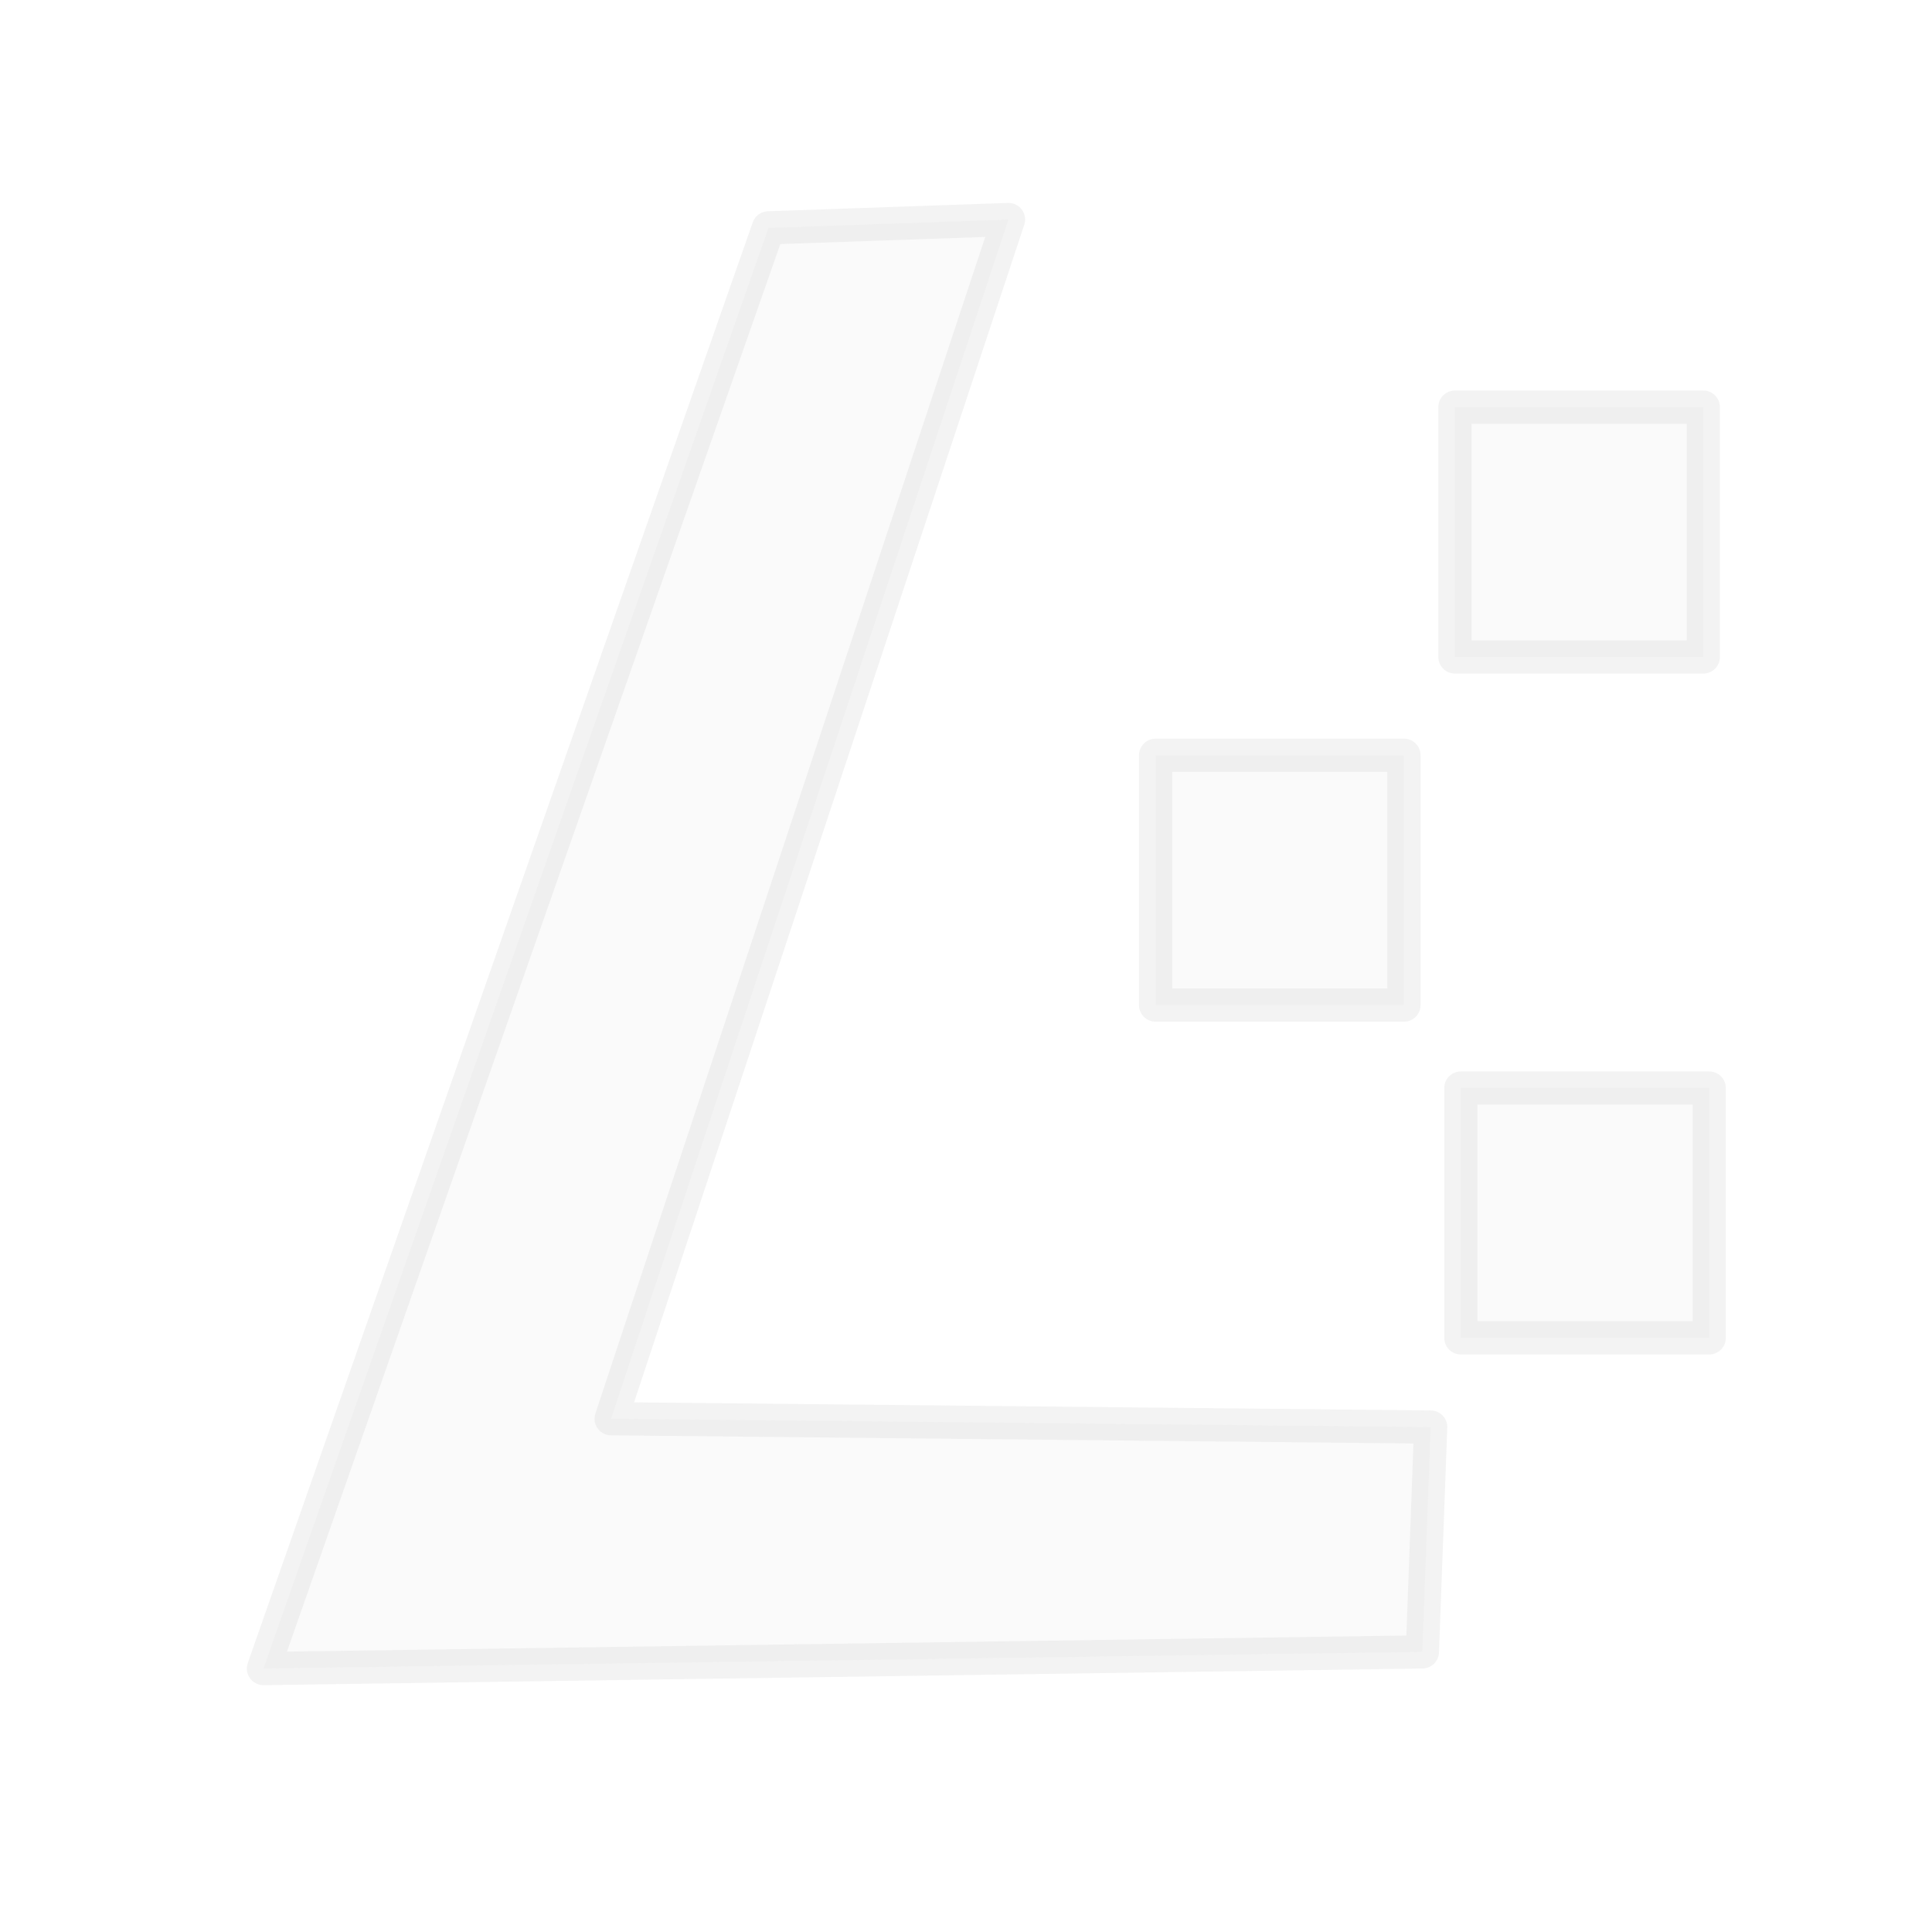
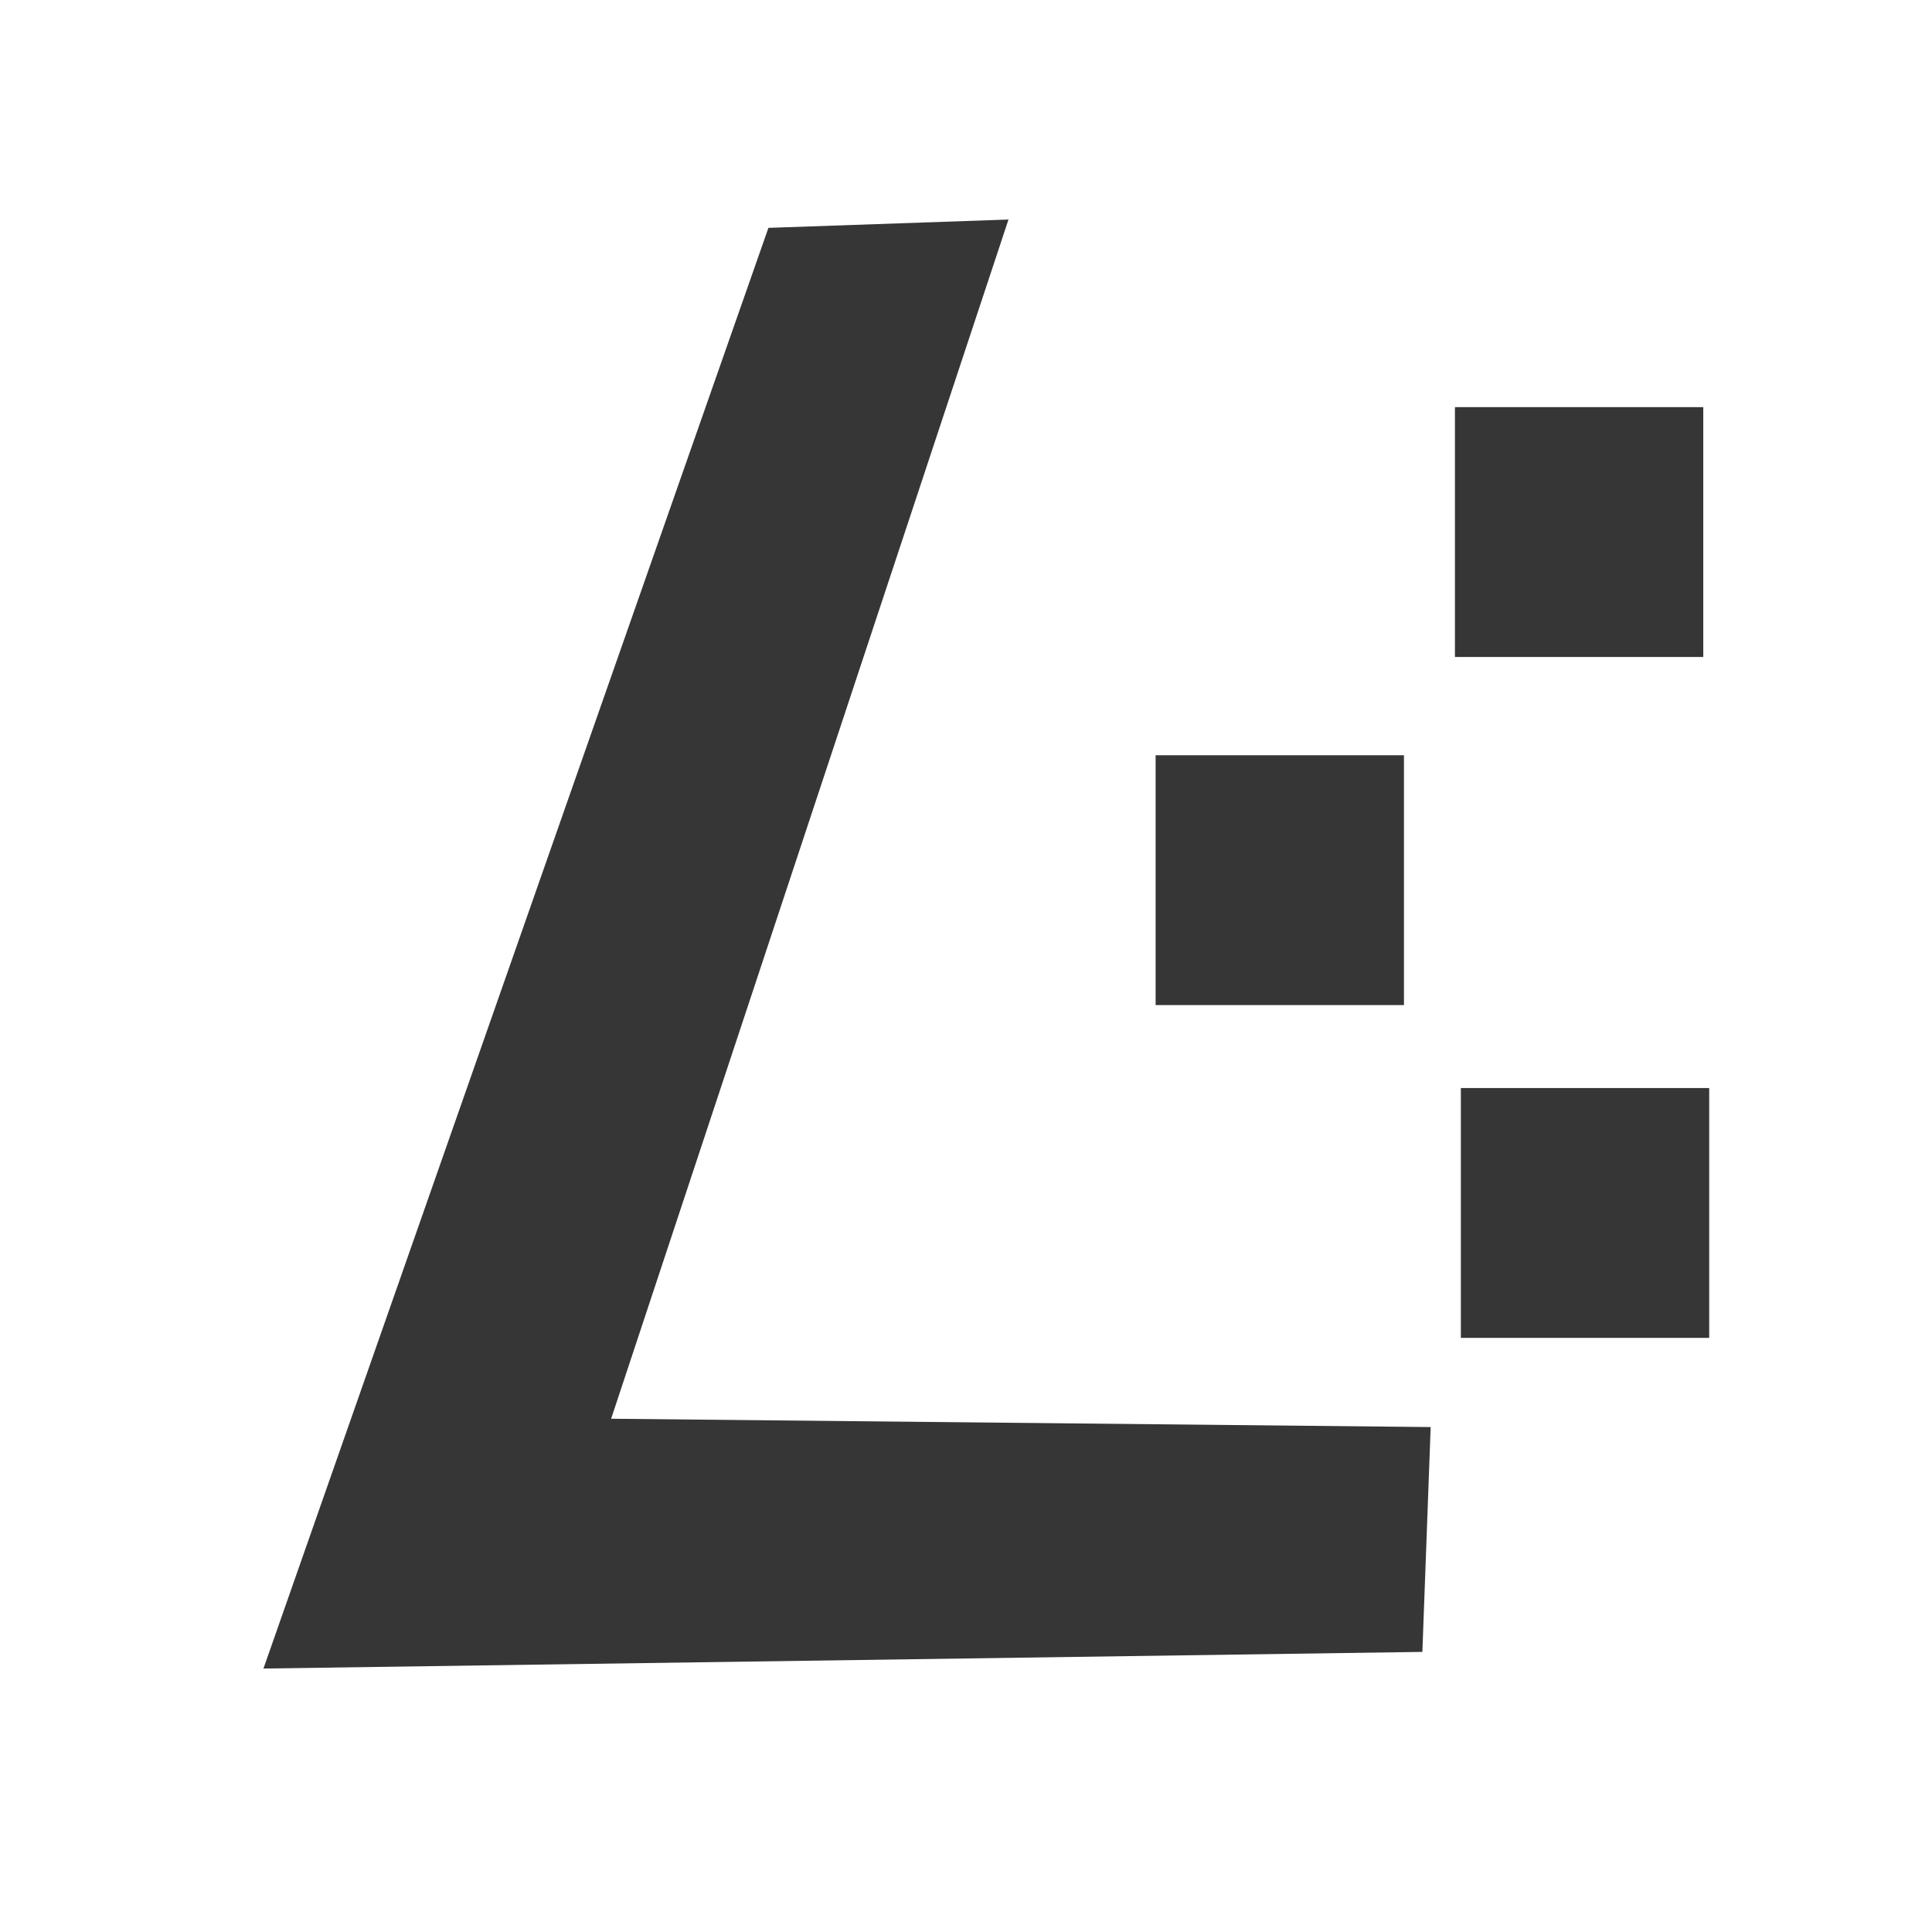
<svg xmlns="http://www.w3.org/2000/svg" version="1.1" id="svg4656" width="73.333" height="73.333" viewBox="0 0 73.333 73.333">
  <defs id="defs4660" />
-   <path style="fill:#fafafa;fill-opacity:0.977;fill-rule:evenodd;stroke:#d4d4d4;stroke-width:1.261;stroke-linecap:round;stroke-linejoin:round;stroke-opacity:0.276;stroke-miterlimit:4;stroke-dasharray:none" d="M 29.167,8.649 10,63.333 53.989,62.701 54.304,54.167 23.197,53.851 38.279,8.333 Z" id="path17252" />
-   <rect style="opacity:1;fill:#fafafa;fill-opacity:0.977;fill-rule:nonzero;stroke:#d4d4d4;stroke-width:1.261;stroke-linecap:round;stroke-linejoin:round;stroke-miterlimit:4;stroke-dasharray:none;stroke-opacity:0.276" id="rect17254" width="9.426" height="9.483" x="55.45" y="41.299" />
-   <rect style="opacity:1;fill:#fafafa;fill-opacity:0.977;fill-rule:nonzero;stroke:#d4d4d4;stroke-width:1.261;stroke-linecap:round;stroke-linejoin:round;stroke-miterlimit:4;stroke-dasharray:none;stroke-opacity:0.276" id="rect17254-3" width="9.426" height="9.483" x="43.864" y="28.667" />
-   <rect style="opacity:1;fill:#fafafa;fill-opacity:0.977;fill-rule:nonzero;stroke:#d4d4d4;stroke-width:1.261;stroke-linecap:round;stroke-linejoin:round;stroke-miterlimit:4;stroke-dasharray:none;stroke-opacity:0.276" id="rect17254-6" width="9.426" height="9.483" x="55.225" y="15.454" />
+   <path style="fill:#363636;fill-opacity:1;fill-rule:evenodd;stroke:none;stroke-width:1.261;stroke-linecap:round;stroke-linejoin:round;stroke-opacity:0.276;stroke-miterlimit:4;stroke-dasharray:none" d="M 29.167,8.649 10,63.333 53.989,62.701 54.304,54.167 23.197,53.851 38.279,8.333 Z" id="path17252" />
+   <rect style="opacity:1;fill:#363636;fill-opacity:1;fill-rule:nonzero;stroke:none;stroke-width:1.261;stroke-linecap:round;stroke-linejoin:round;stroke-miterlimit:4;stroke-dasharray:none;stroke-opacity:0.276" id="rect17254" width="9.426" height="9.483" x="55.45" y="41.299" />
+   <rect style="opacity:1;fill:#363636;fill-opacity:1;fill-rule:nonzero;stroke:none;stroke-width:1.261;stroke-linecap:round;stroke-linejoin:round;stroke-miterlimit:4;stroke-dasharray:none;stroke-opacity:0.276" id="rect17254-3" width="9.426" height="9.483" x="43.864" y="28.667" />
+   <rect style="opacity:1;fill:#363636;fill-opacity:1;fill-rule:nonzero;stroke:none;stroke-width:1.261;stroke-linecap:round;stroke-linejoin:round;stroke-miterlimit:4;stroke-dasharray:none;stroke-opacity:0.276" id="rect17254-6" width="9.426" height="9.483" x="55.225" y="15.454" />
</svg>
